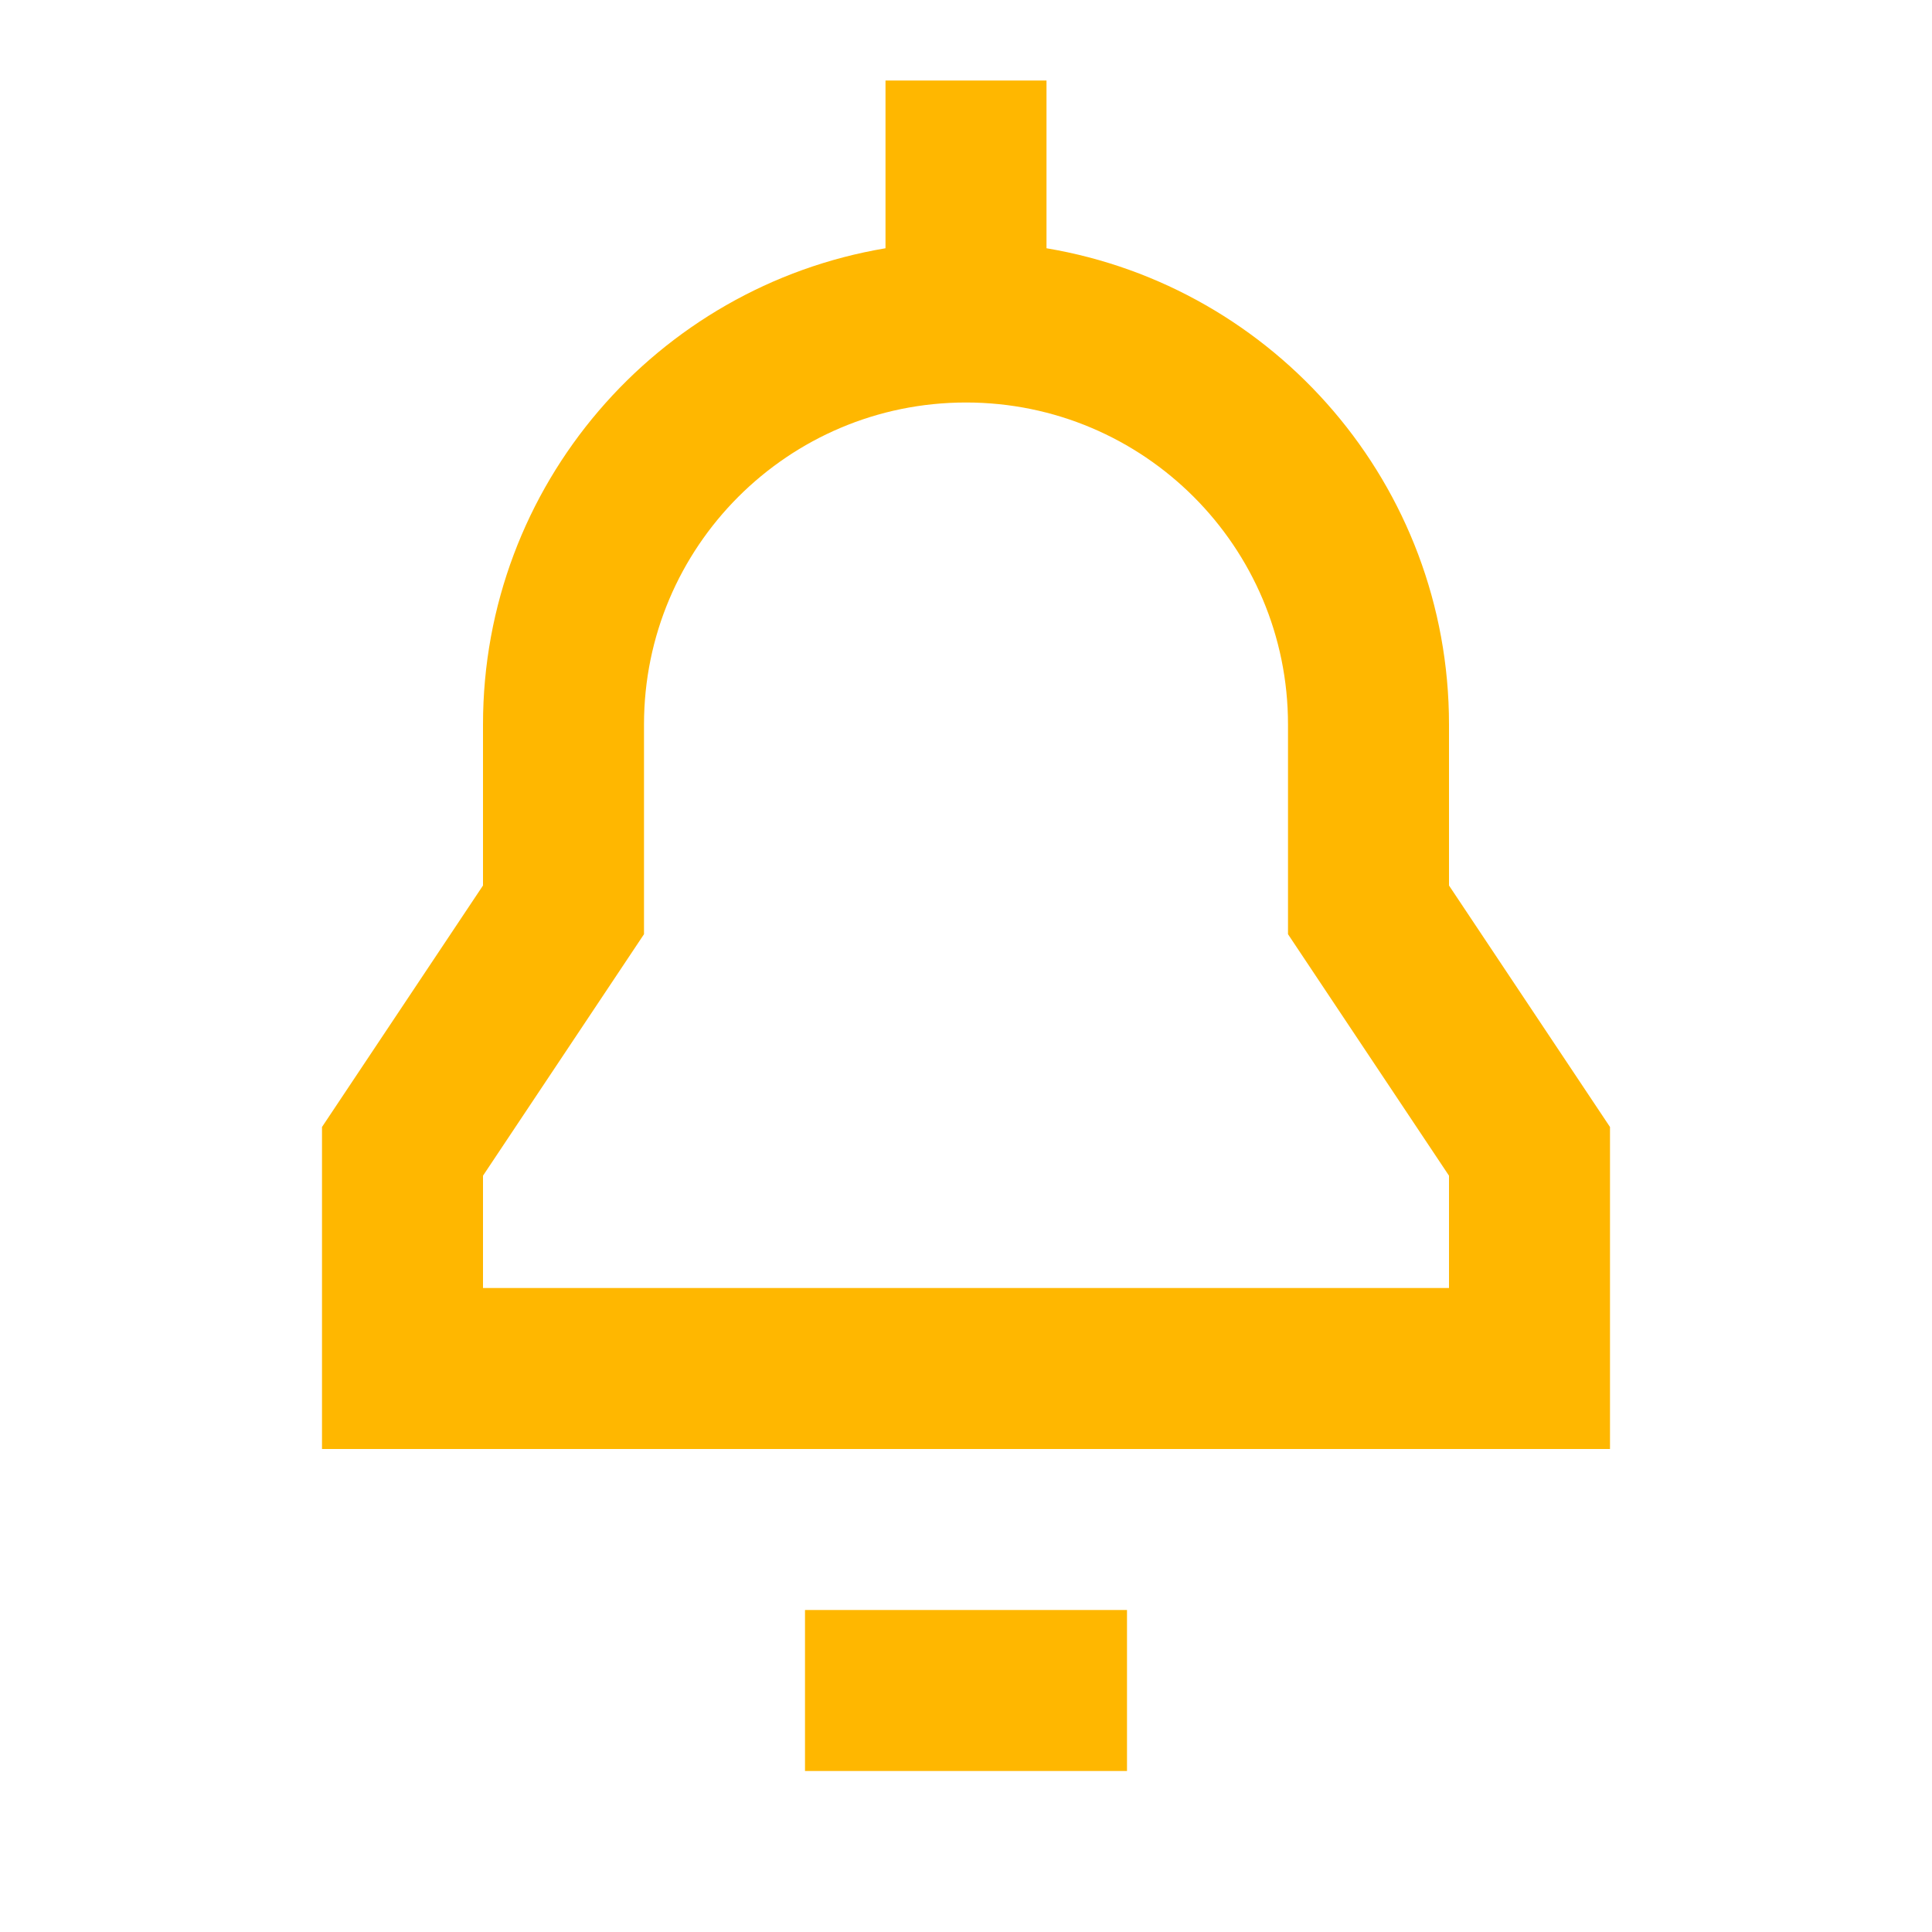
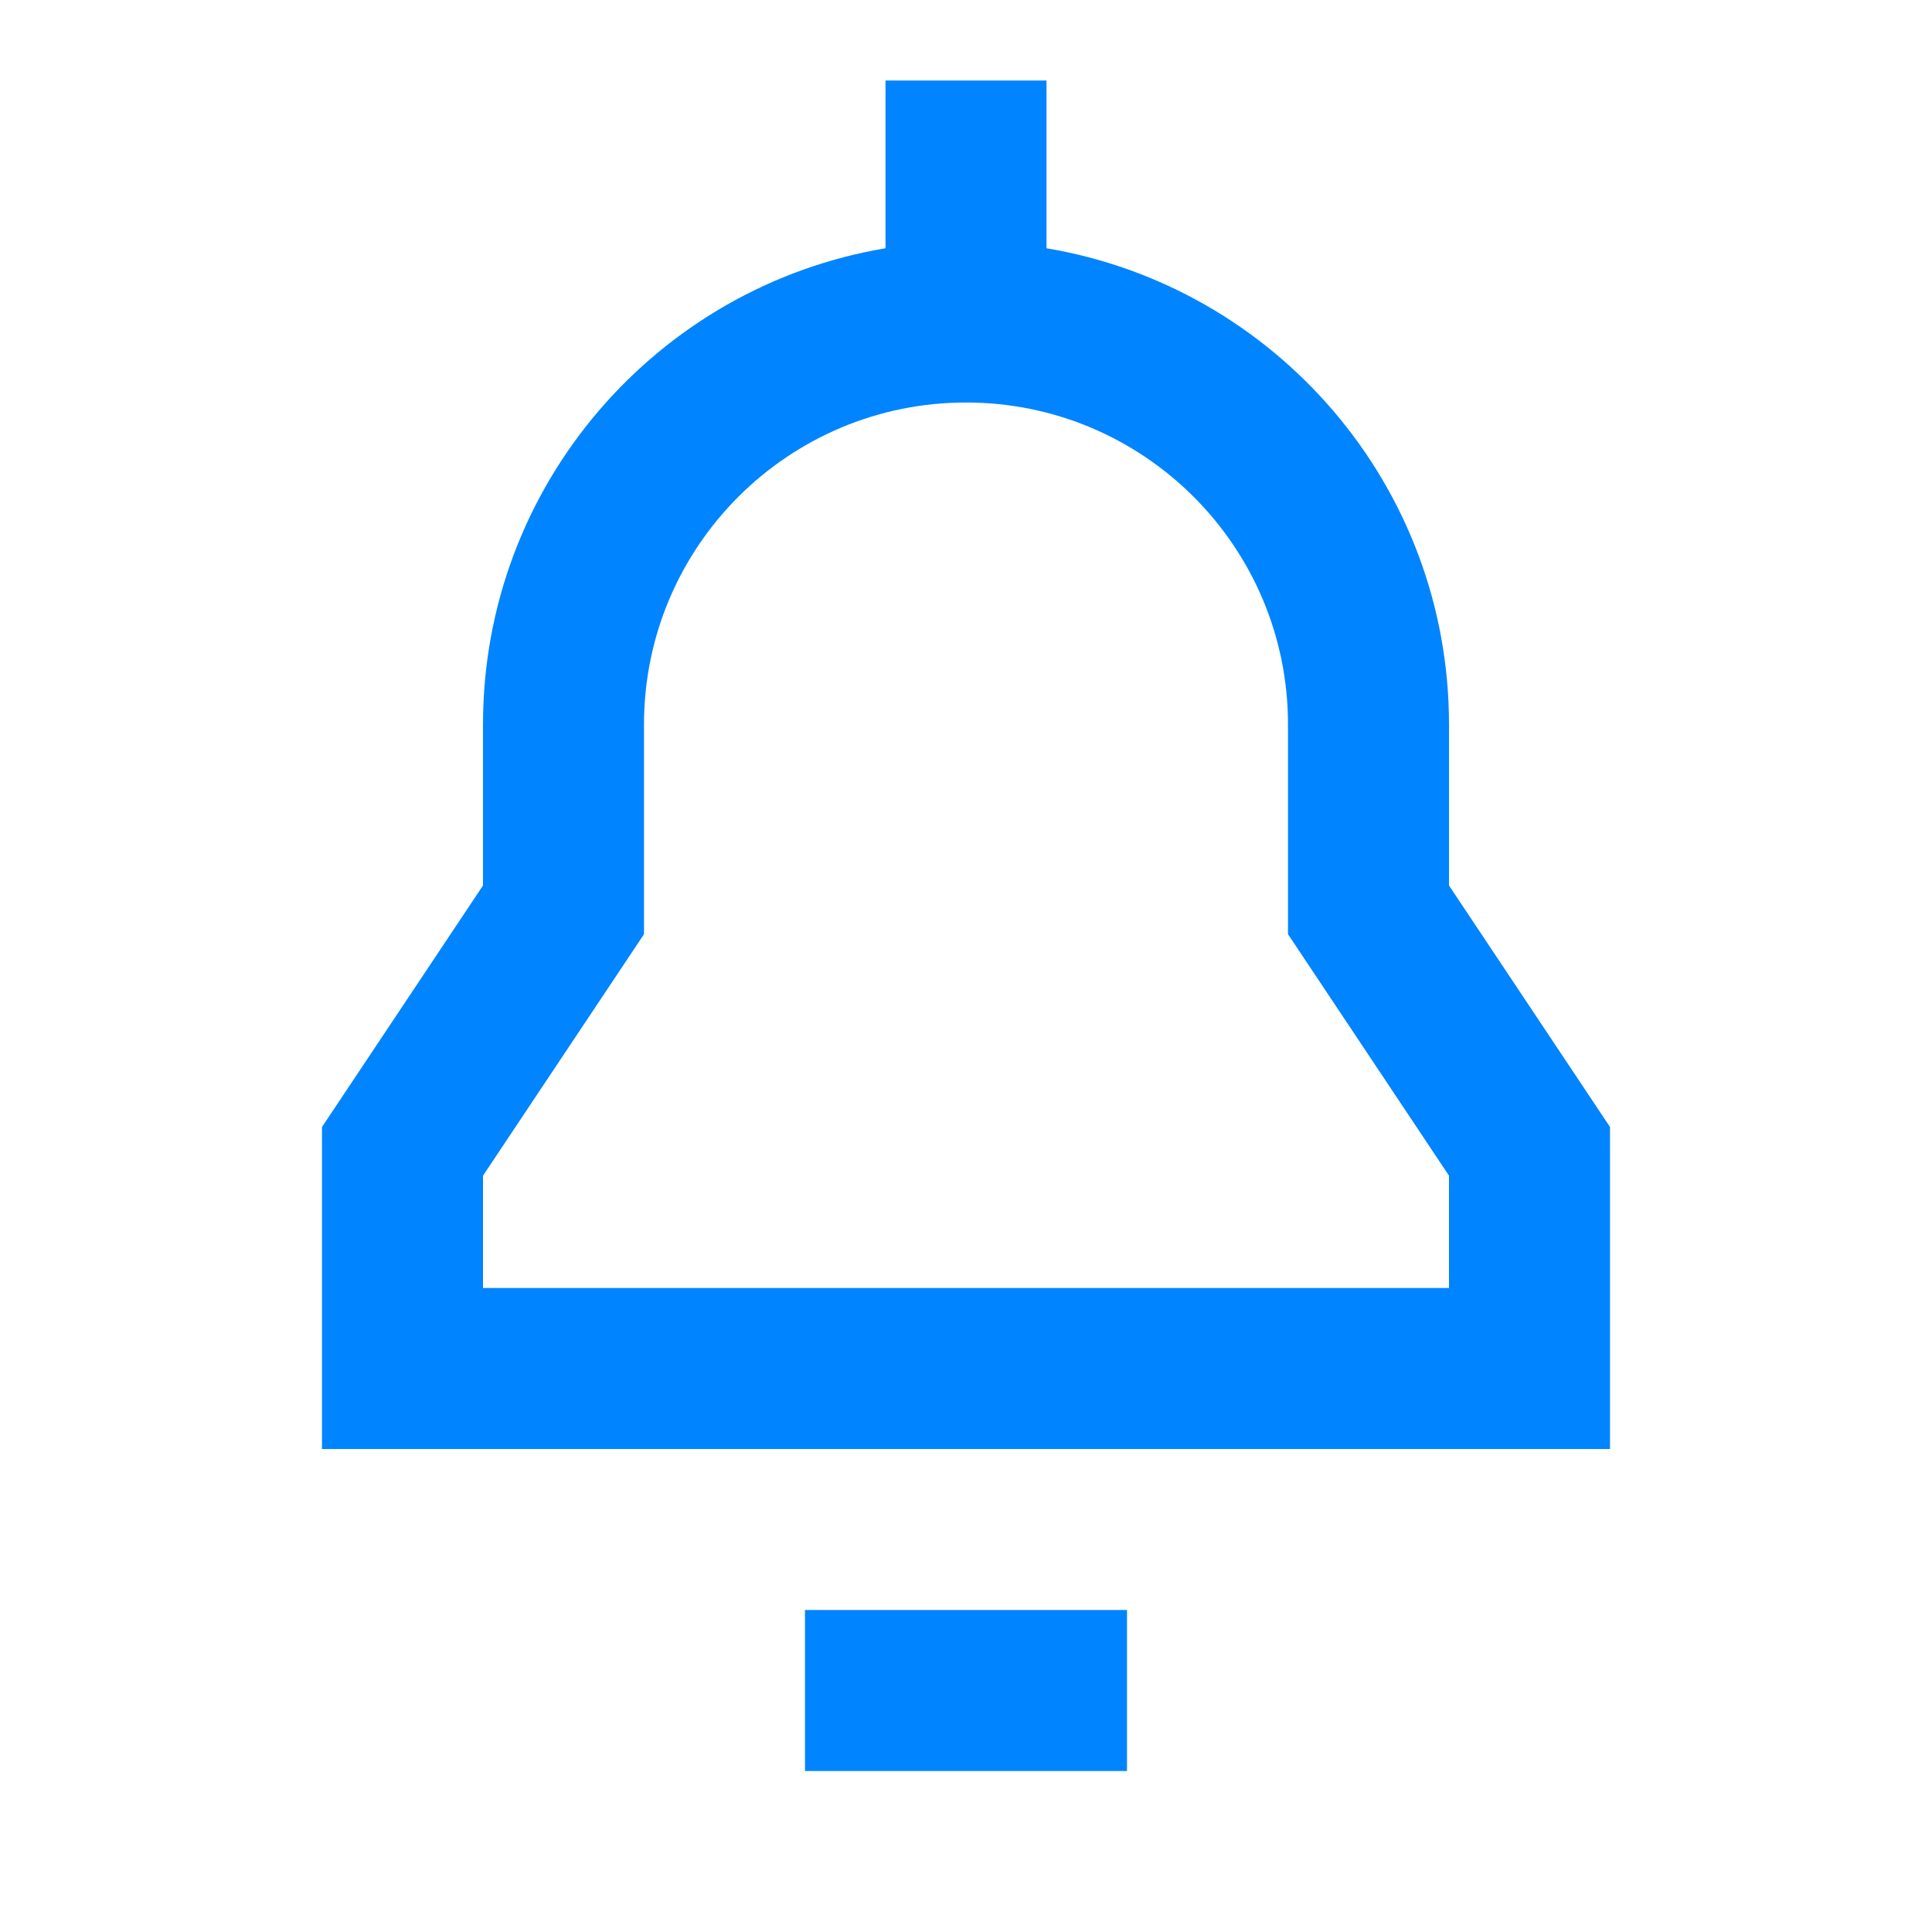
<svg xmlns="http://www.w3.org/2000/svg" width="24" height="24" viewBox="0 0 24 24" fill="none">
-   <path d="M14 22H10V20H14V22ZM13 3.084C15.838 3.56 18 6.027 18 9V11L20 14V18H4V14L6 11V9C6 6.027 8.162 3.56 11 3.084V1H13V3.084ZM12 5C9.791 5 8 6.791 8 9V11.605L6 14.605V16H18V14.605L16 11.605V9C16 6.791 14.209 5 12 5Z" fill="#FFB700" />
+   <path d="M14 22H10V20H14V22ZM13 3.084C15.838 3.56 18 6.027 18 9V11L20 14V18H4V14L6 11V9C6 6.027 8.162 3.56 11 3.084V1H13V3.084ZM12 5C9.791 5 8 6.791 8 9V11.605L6 14.605V16H18V14.605L16 11.605V9C16 6.791 14.209 5 12 5Z" fill="#0084FF" />
</svg>
